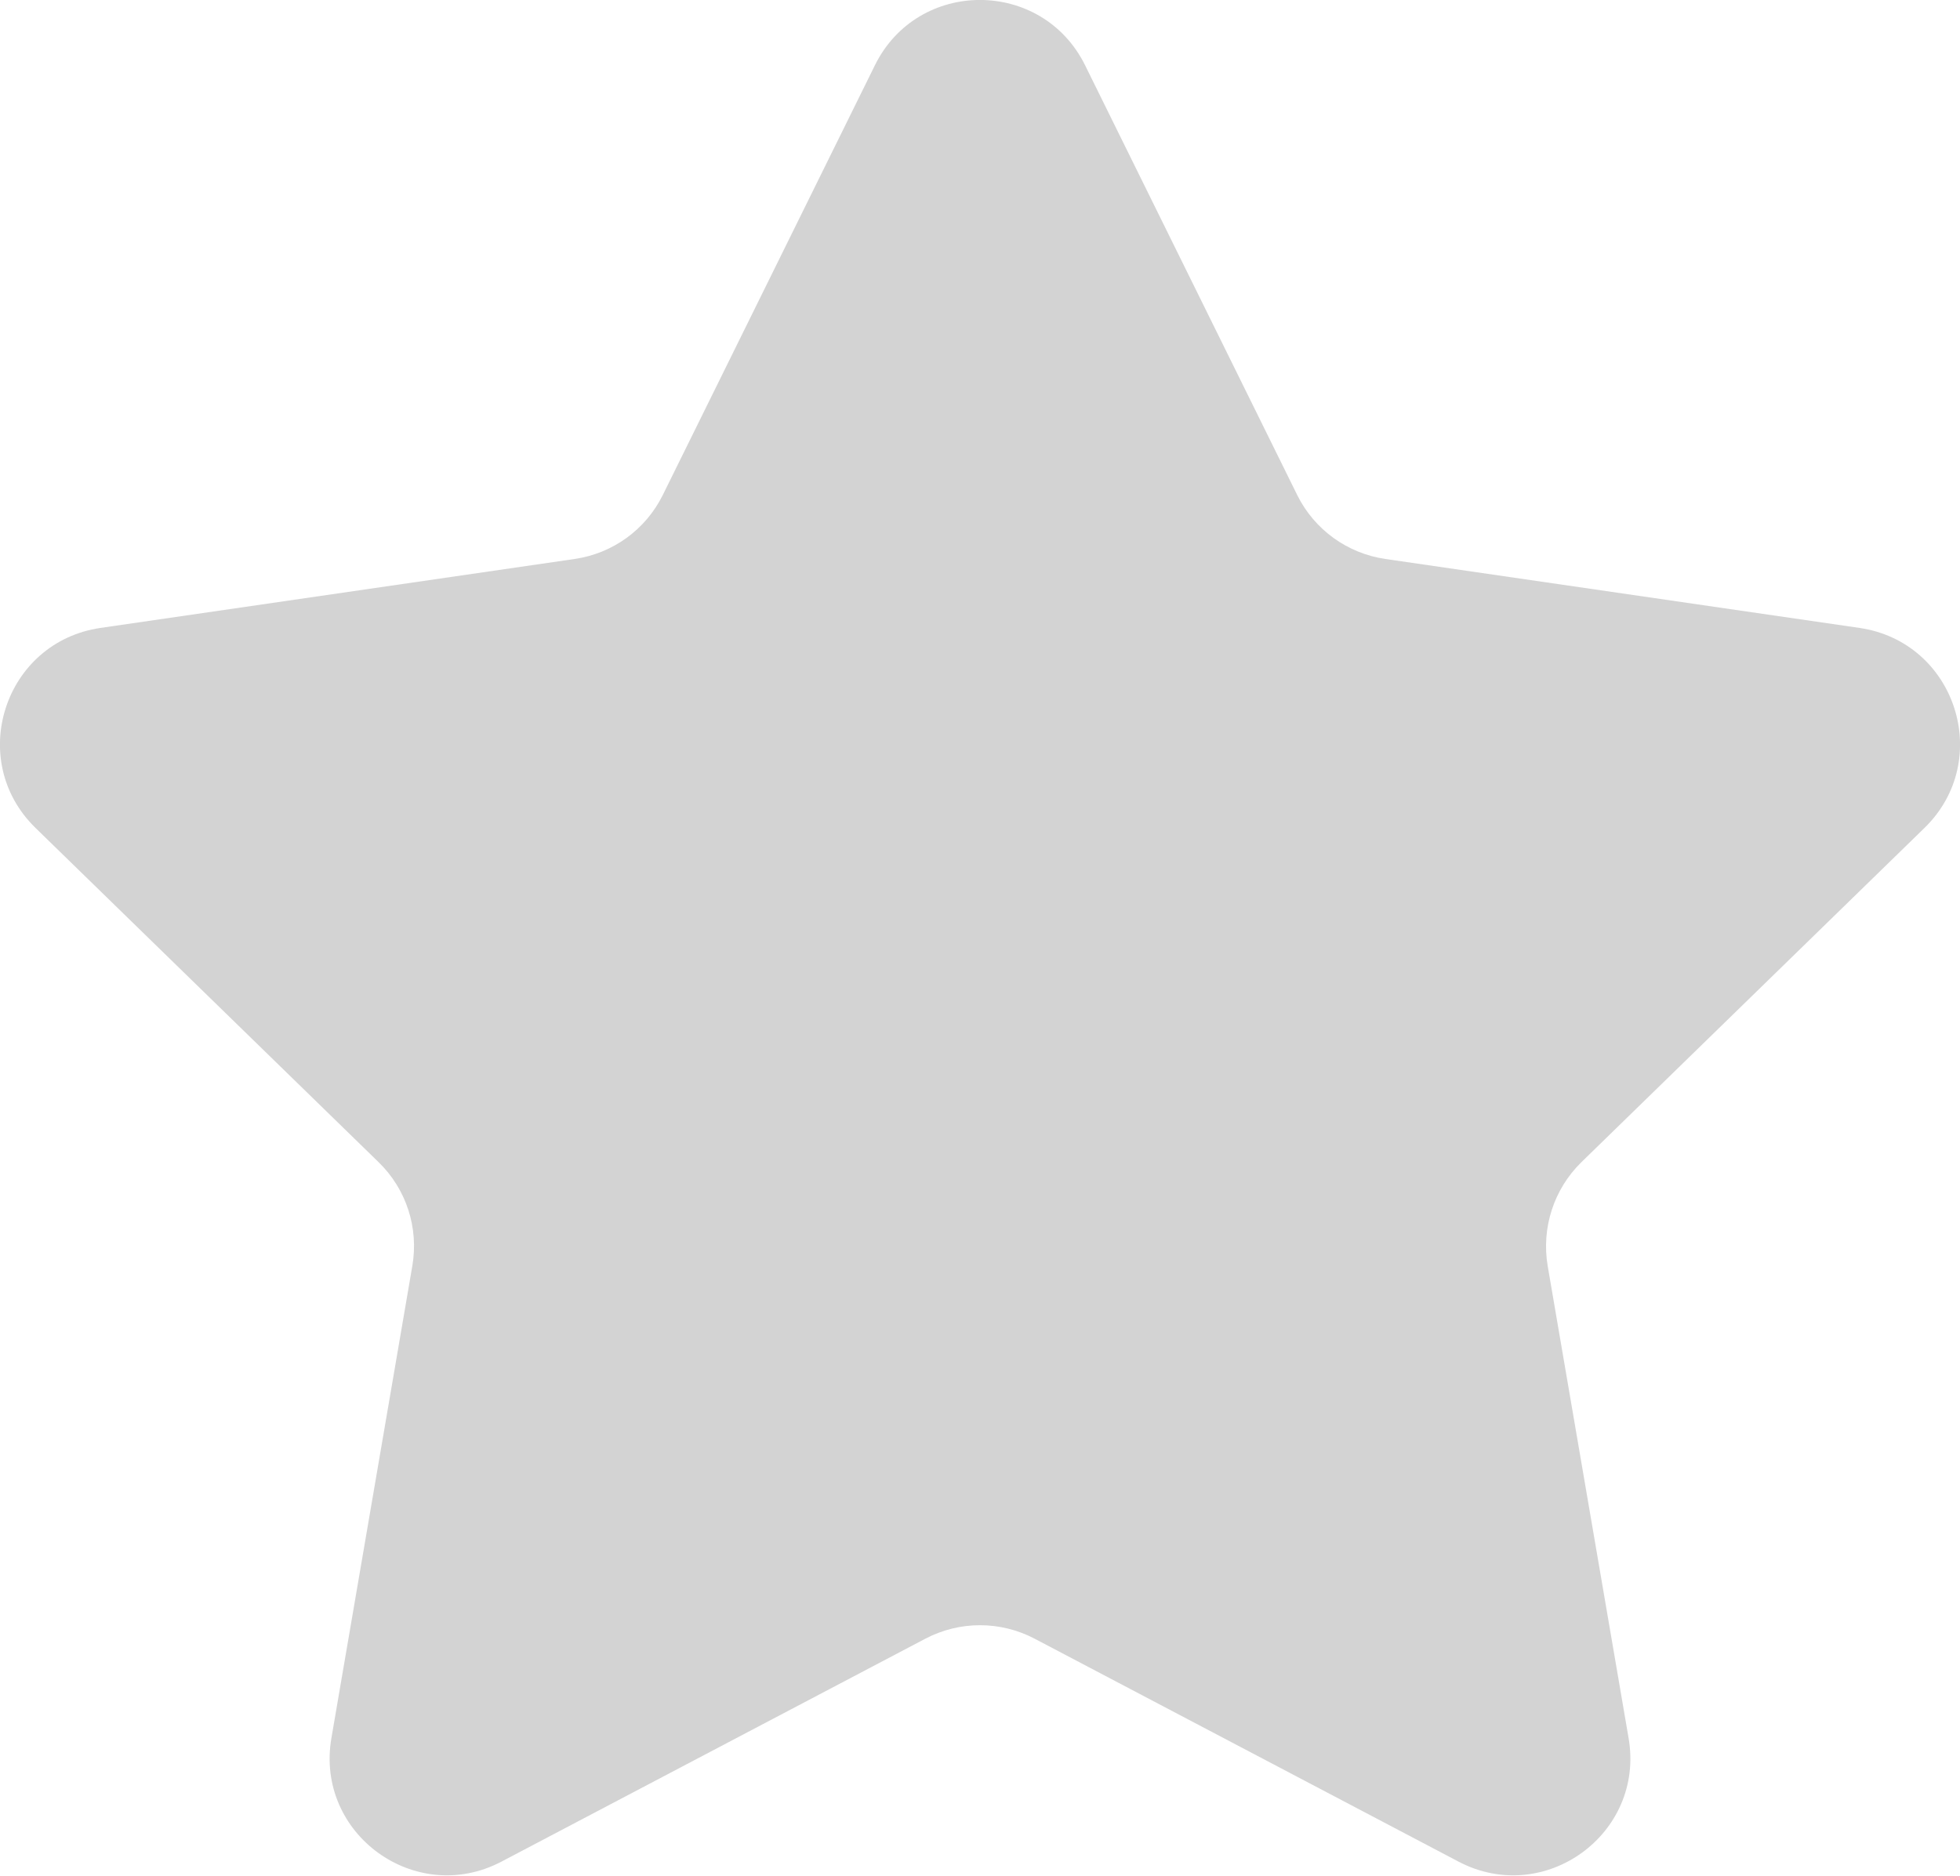
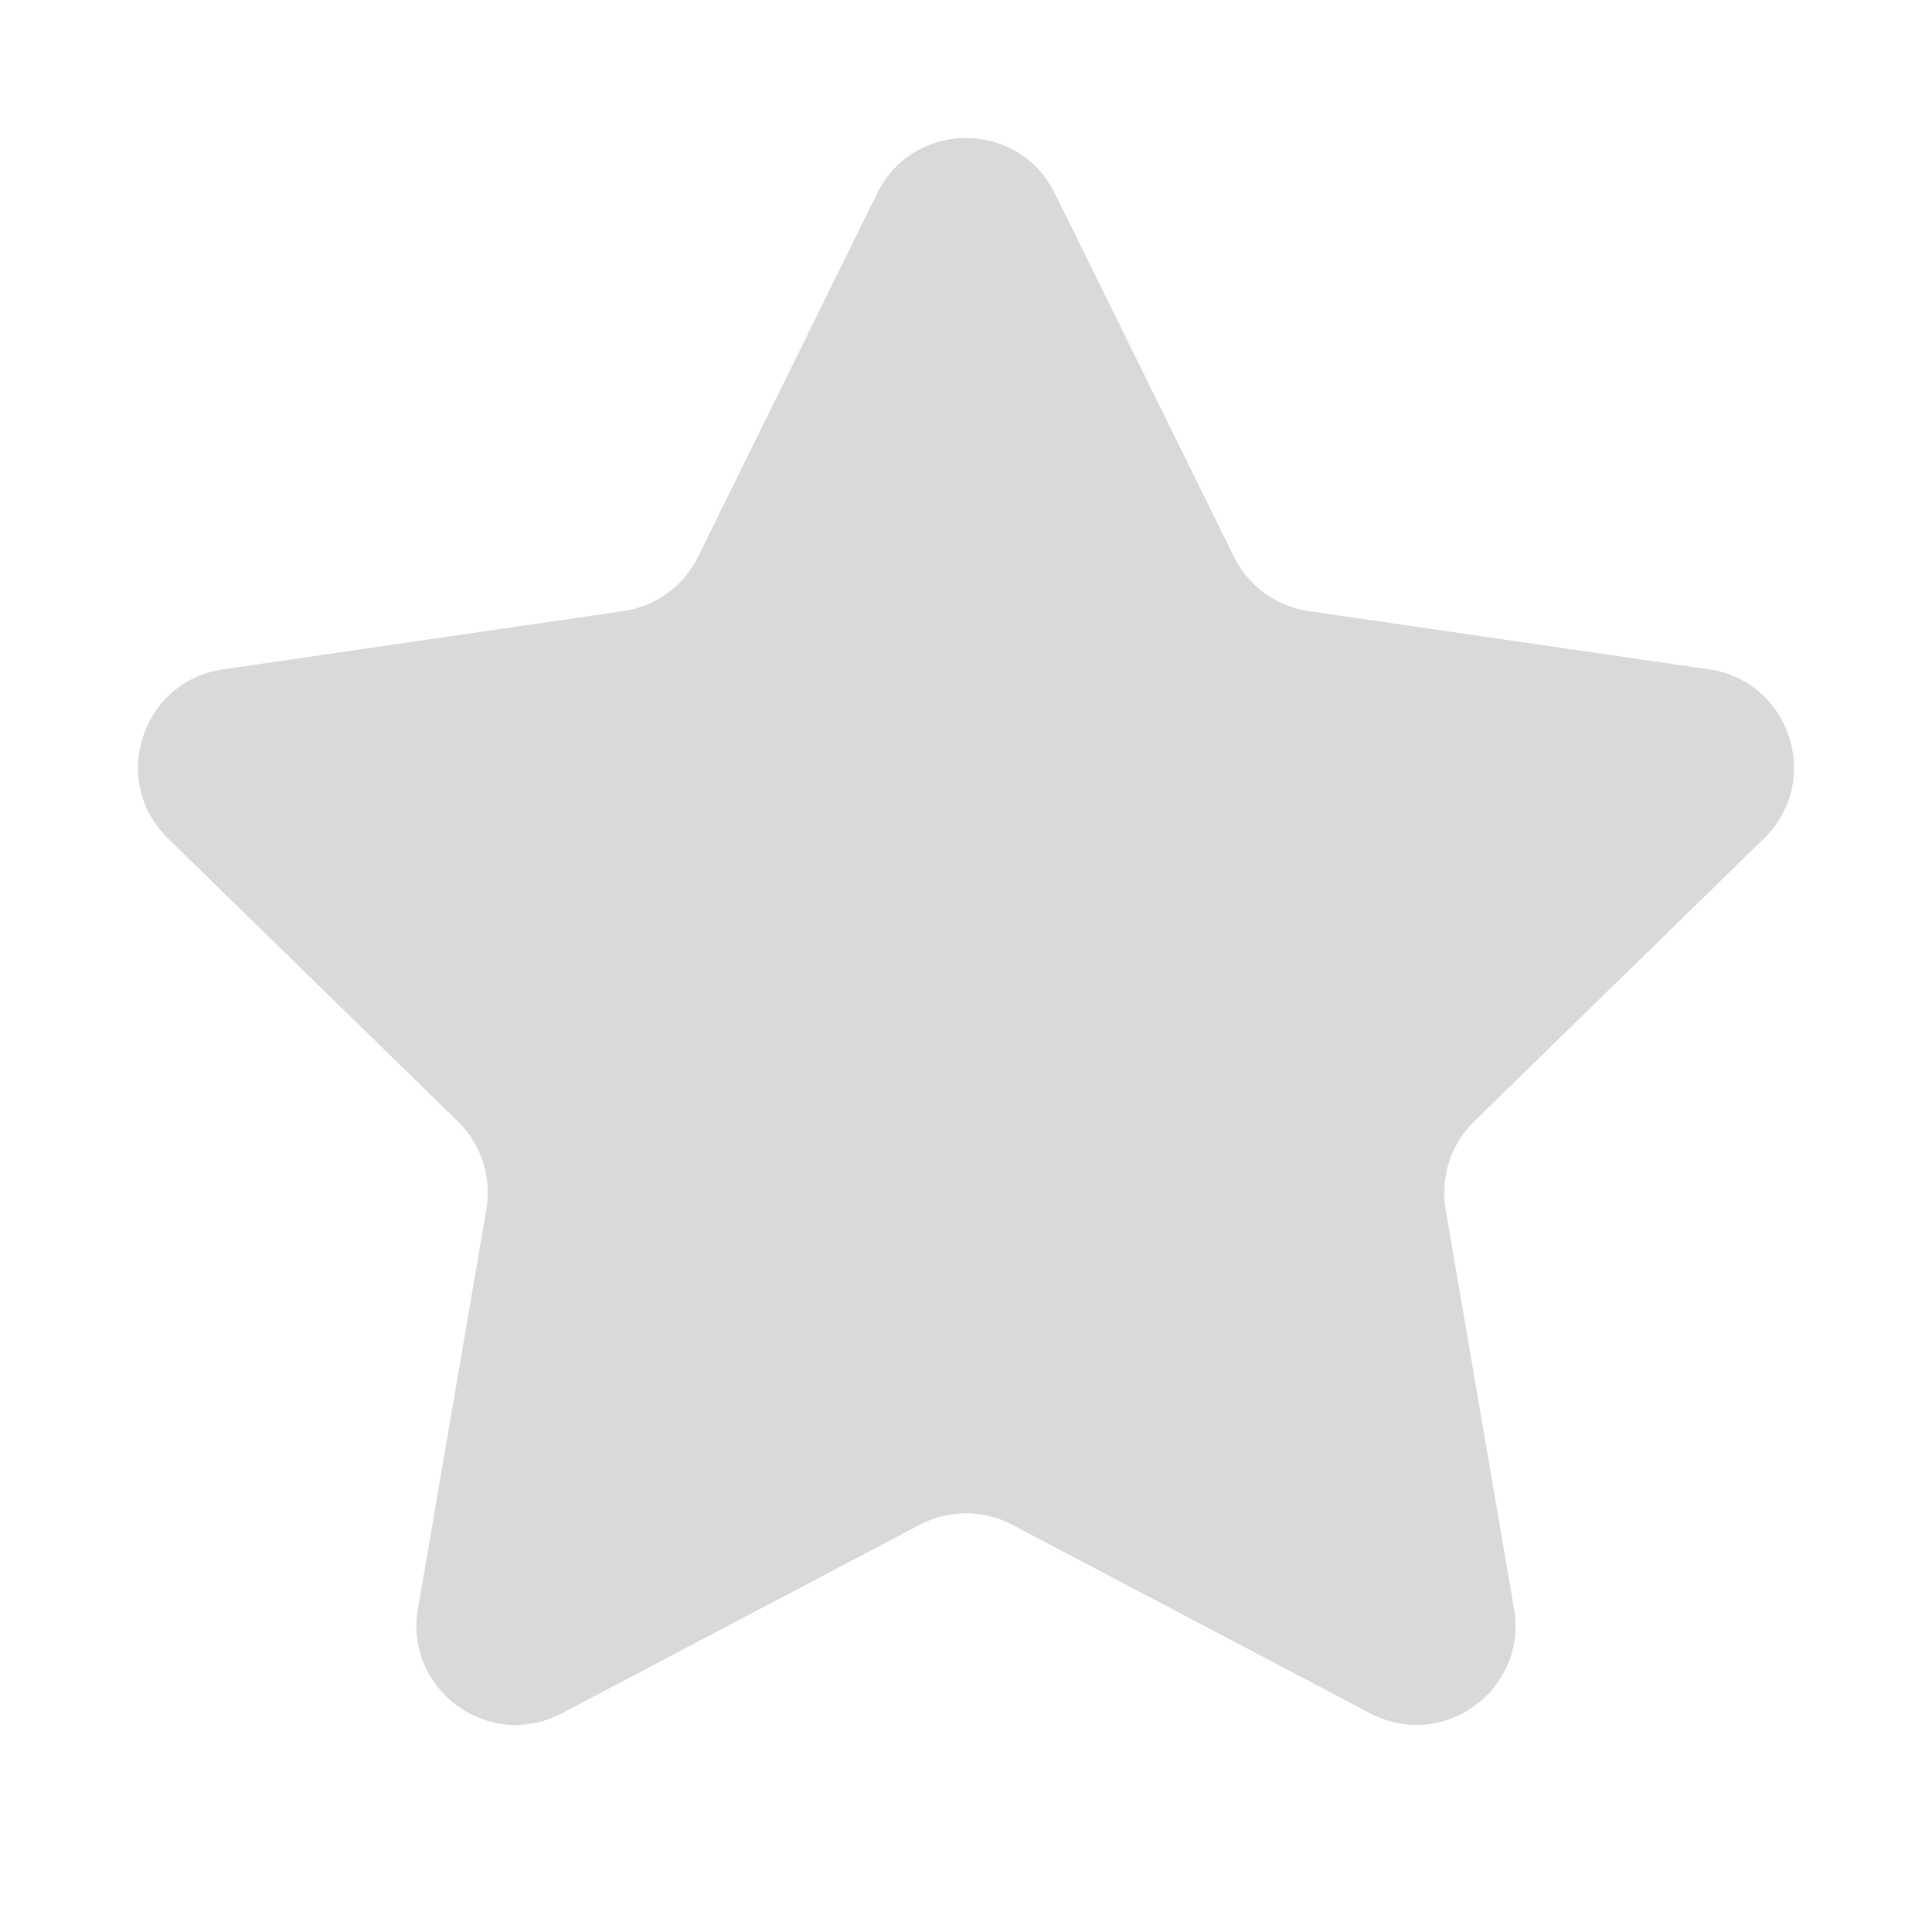
- <svg xmlns="http://www.w3.org/2000/svg" preserveAspectRatio="none" overflow="visible" style="display: block;" width="13.106" height="12.541" viewBox="0 0 13.106 12.541" fill="none">
-   <path id="Vector" d="M7.256 0.437L8.674 3.31C8.788 3.541 9.009 3.701 9.264 3.738L12.434 4.199C13.077 4.293 13.334 5.082 12.869 5.536L10.574 7.772C10.39 7.952 10.306 8.211 10.349 8.466L10.89 11.623C11 12.263 10.328 12.751 9.753 12.449L6.918 10.958C6.689 10.838 6.417 10.838 6.188 10.958L3.353 12.449C2.778 12.751 2.106 12.263 2.216 11.623L2.757 8.466C2.801 8.211 2.717 7.952 2.532 7.772L0.237 5.536C-0.228 5.082 0.029 4.293 0.672 4.199L3.842 3.738C4.098 3.701 4.318 3.541 4.432 3.31L5.85 0.437C6.137 -0.146 6.968 -0.146 7.256 0.437H7.256Z" fill="#D3D3D3" />
+ <svg xmlns="http://www.w3.org/2000/svg" preserveAspectRatio="none" overflow="visible" style="display: block;" width="28" height="28" viewBox="0 0 28 28" fill="none">
+   <g id="â­ï¸ ë³">
+     <path id="Vector" d="M15.287 2.801L17.884 8.07C18.092 8.494 18.497 8.788 18.964 8.856L24.77 9.701C25.947 9.872 26.417 11.321 25.565 12.152L21.364 16.253C21.026 16.584 20.872 17.059 20.951 17.526L21.943 23.317C22.144 24.491 20.913 25.386 19.861 24.832L14.668 22.097C14.25 21.877 13.75 21.877 13.332 22.097L8.139 24.832C7.087 25.386 5.856 24.491 6.057 23.317L7.049 17.526C7.128 17.059 6.975 16.584 6.636 16.253L2.435 12.152C1.583 11.321 2.053 9.872 3.23 9.701L9.036 8.856C9.504 8.788 9.908 8.494 10.116 8.07L12.713 2.801C13.239 1.733 14.76 1.733 15.287 2.801H15.287Z" fill="#D9D9DA" />
+   </g>
</svg>
